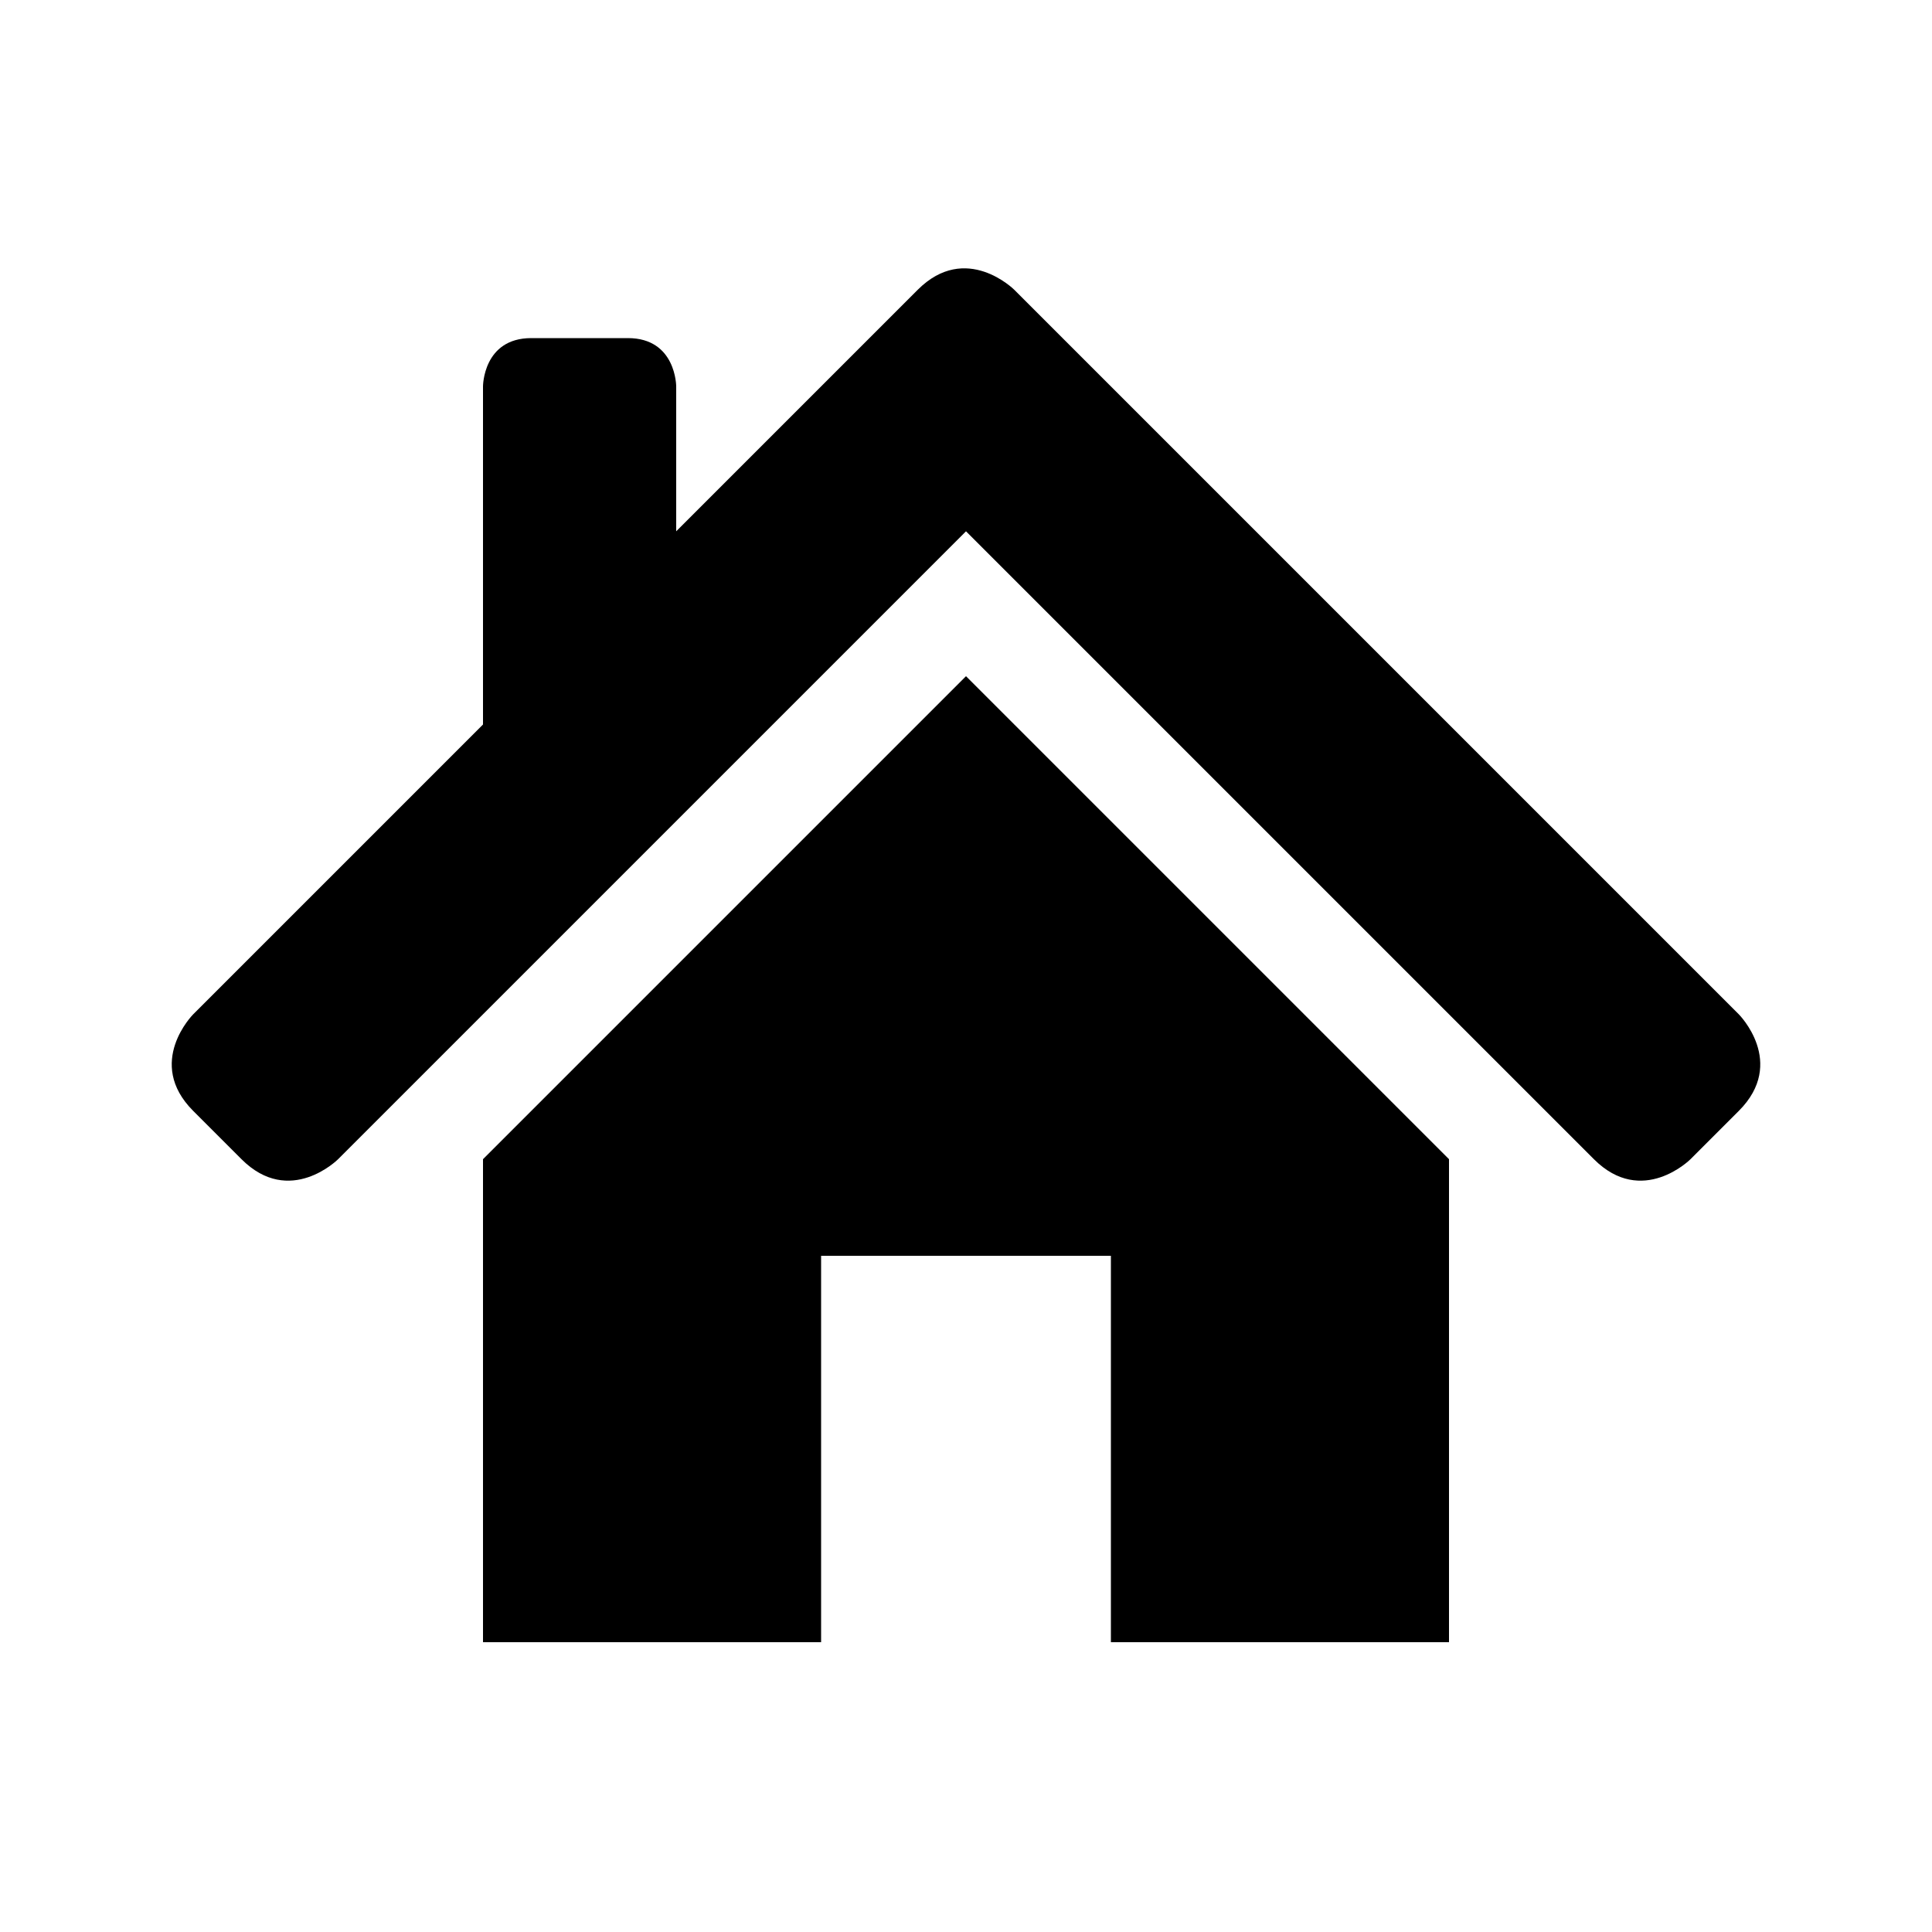
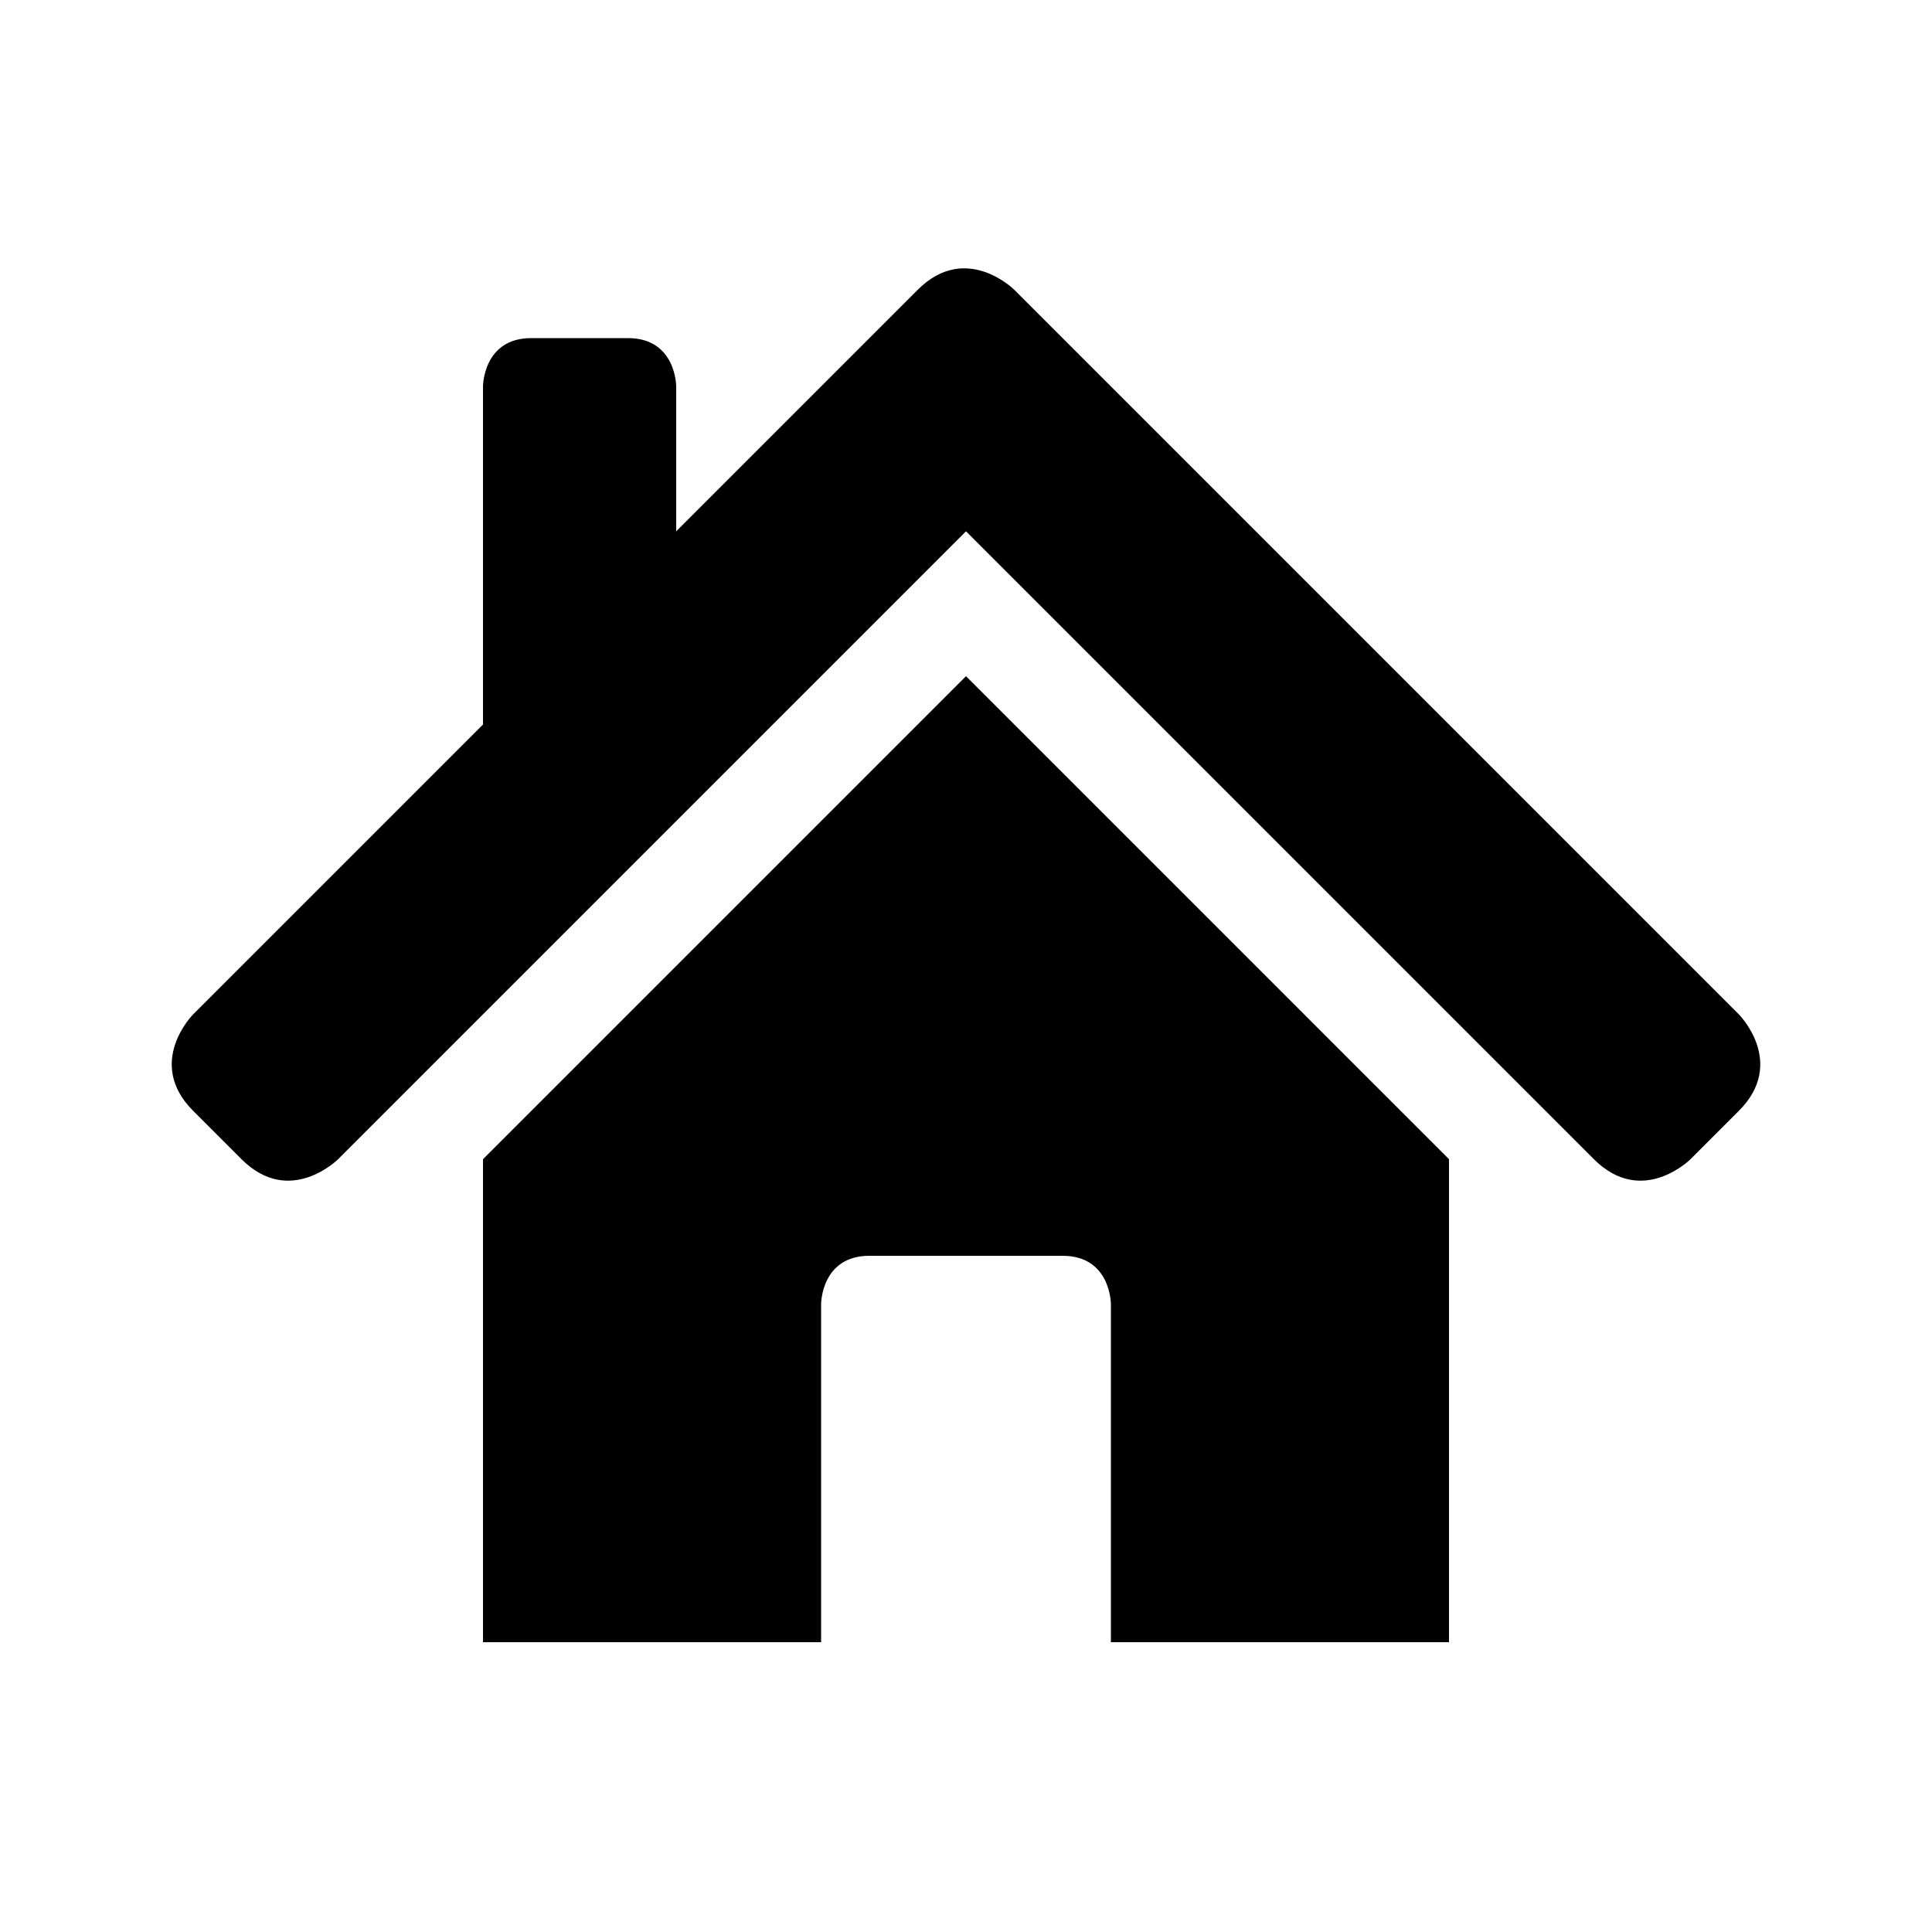
<svg xmlns="http://www.w3.org/2000/svg" width="50" height="50" version="1.1" viewBox="0 0 50 50">
-   <path d="m23.75 7.5-6.25 6.25v-3.75s0-1.25-1.25-1.25h-2.5c-1.25 0-1.25 1.25-1.25 1.25v8.75l-7.5 7.5s-1.25 1.25 0 2.5l1.25 1.25c1.25 1.25 2.5 0 2.5 0l16.25-16.25 16.25 16.25c1.25 1.25 2.5 0 2.5 0l1.25-1.25c1.25-1.25 0-2.5 0-2.5l-18.75-18.75s-1.25-1.25-2.5 0zm1.25 10-12.5 12.5v12.5h8.75v-10h7.5v10h8.75v-12.5z" />
+   <path d="m23.75 7.5-6.25 6.25v-3.75s0-1.25-1.25-1.25h-2.5c-1.25 0-1.25 1.25-1.25 1.25v8.75l-7.5 7.5s-1.25 1.25 0 2.5l1.25 1.25c1.25 1.25 2.5 0 2.5 0l16.25-16.25 16.25 16.25c1.25 1.25 2.5 0 2.5 0l1.25-1.25c1.25-1.25 0-2.5 0-2.5l-18.75-18.75s-1.25-1.25-2.5 0zm1.25 10-12.5 12.5v12.5h8.75v-8.75s0-1.25 1.25-1.25h5c1.25 0 1.25 1.25 1.25 1.25v8.75h8.75v-12.5z" />
</svg>
